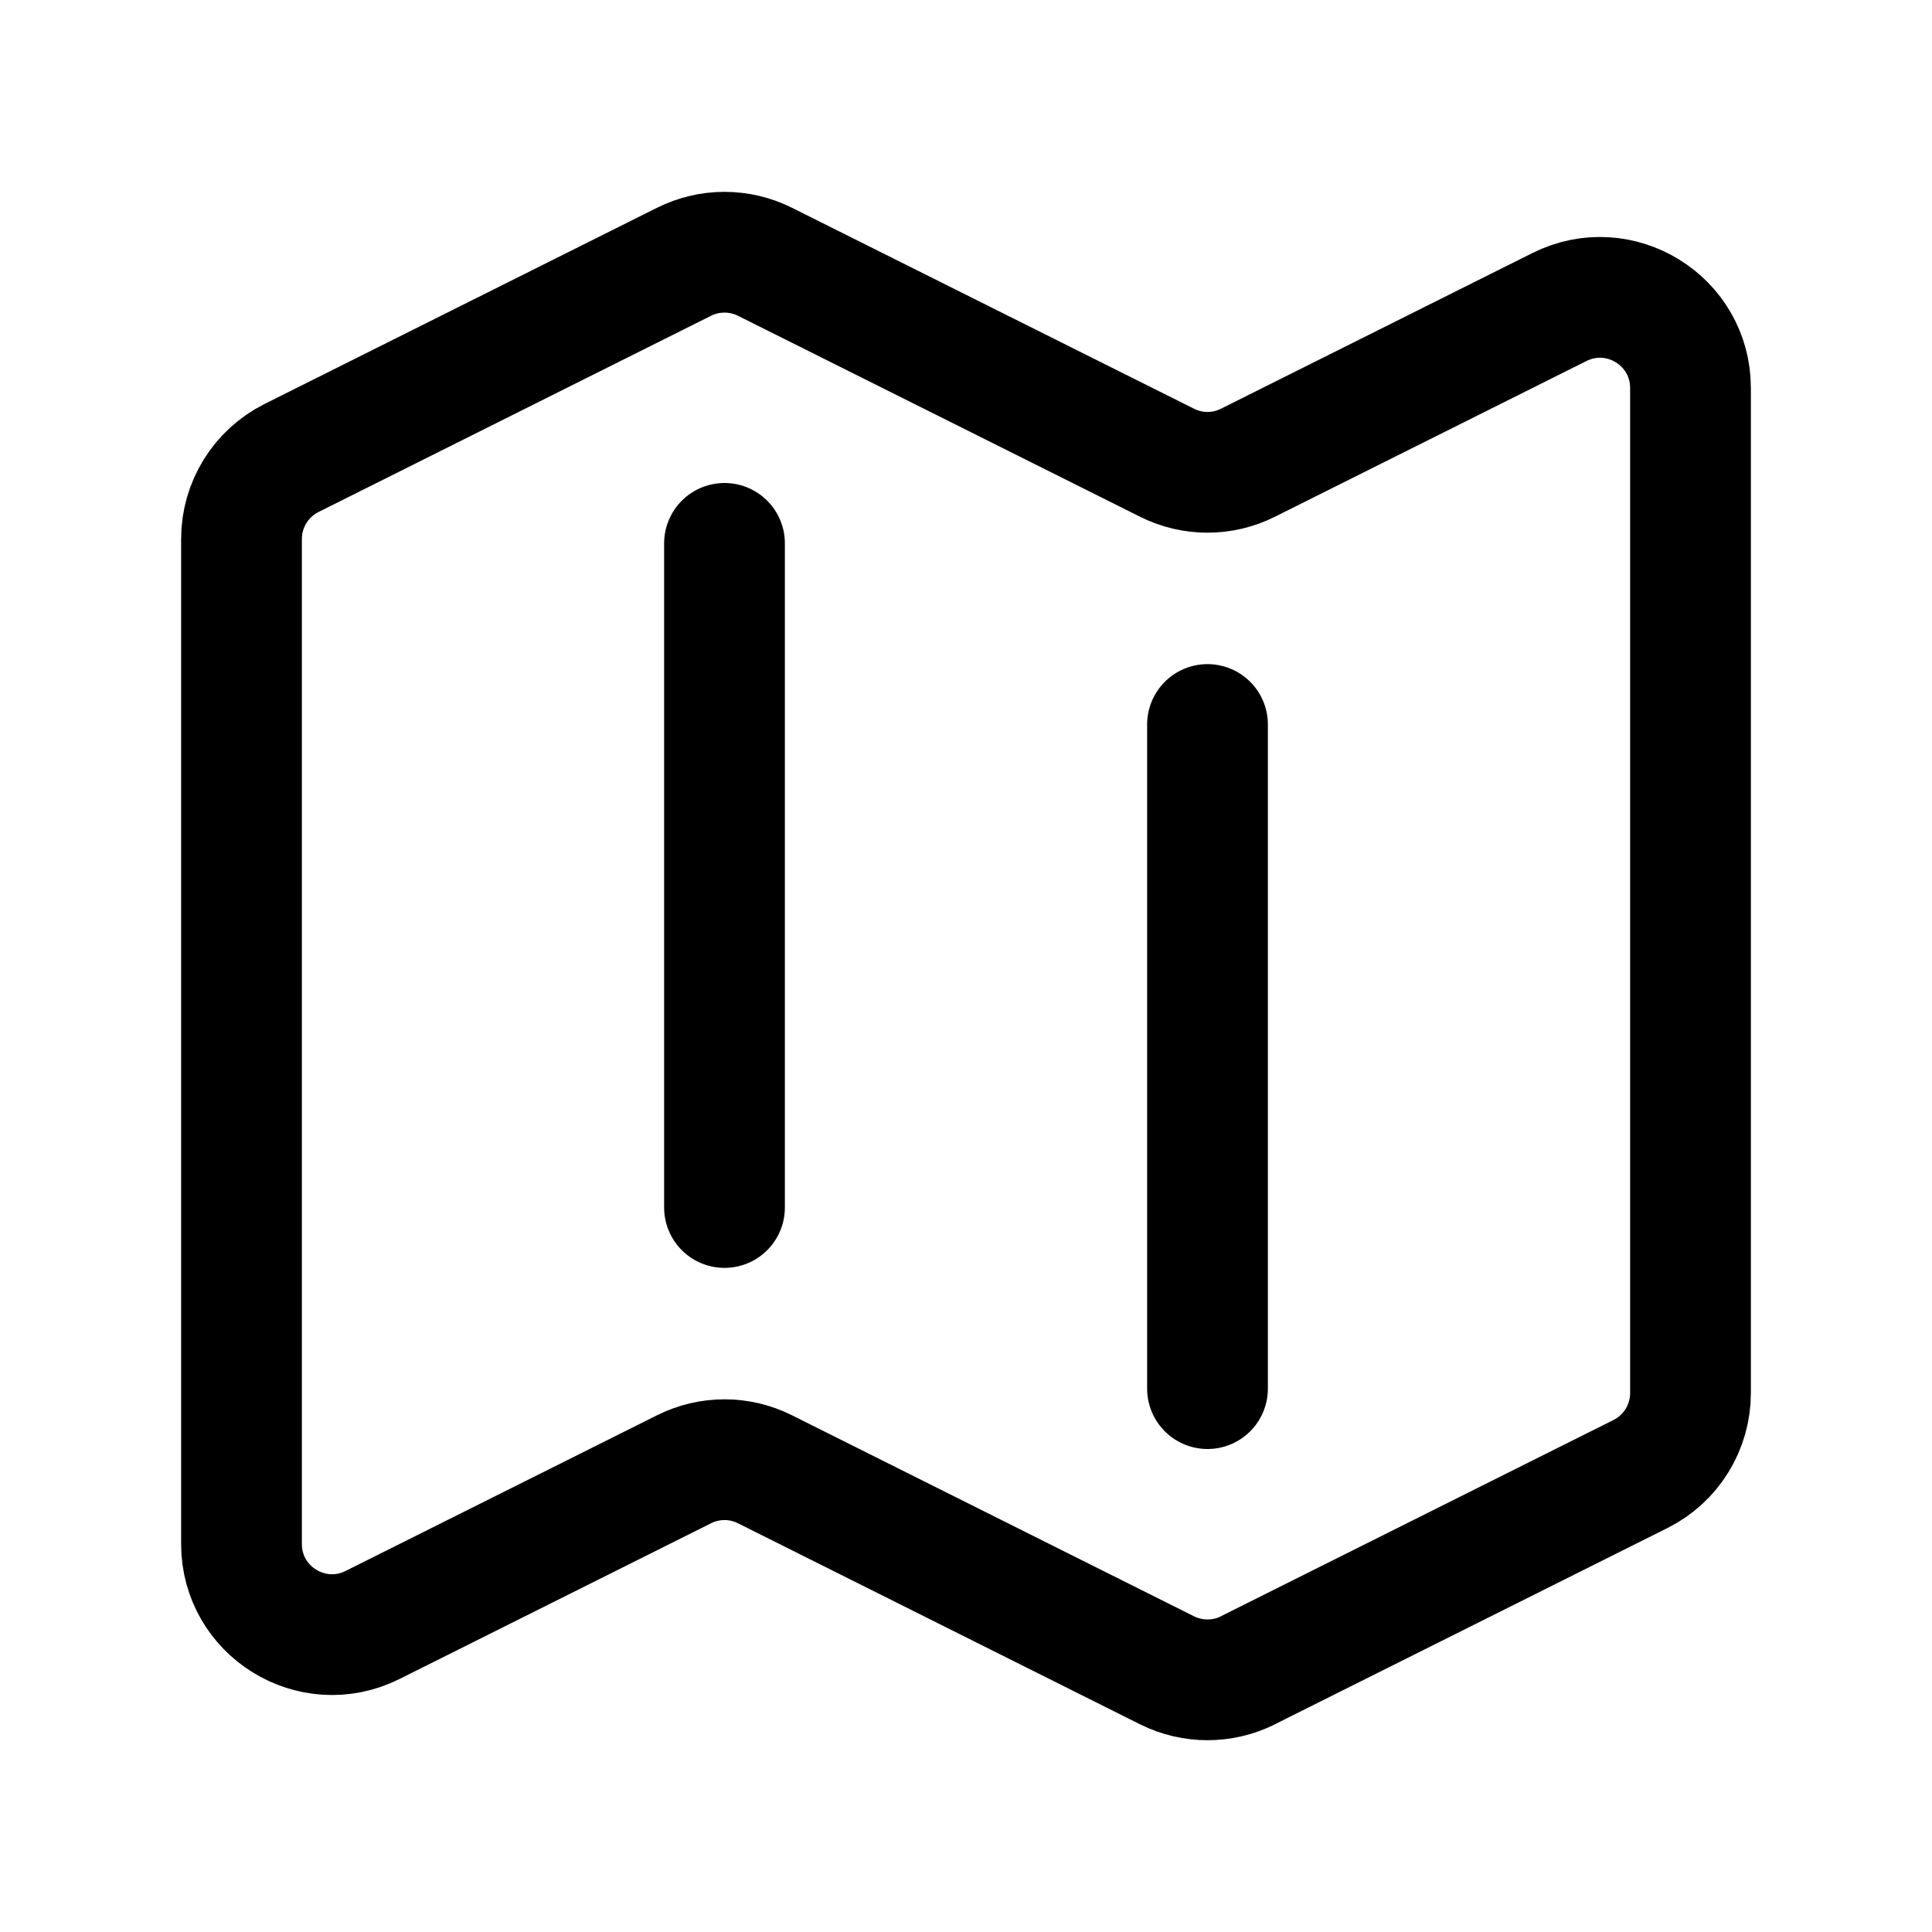
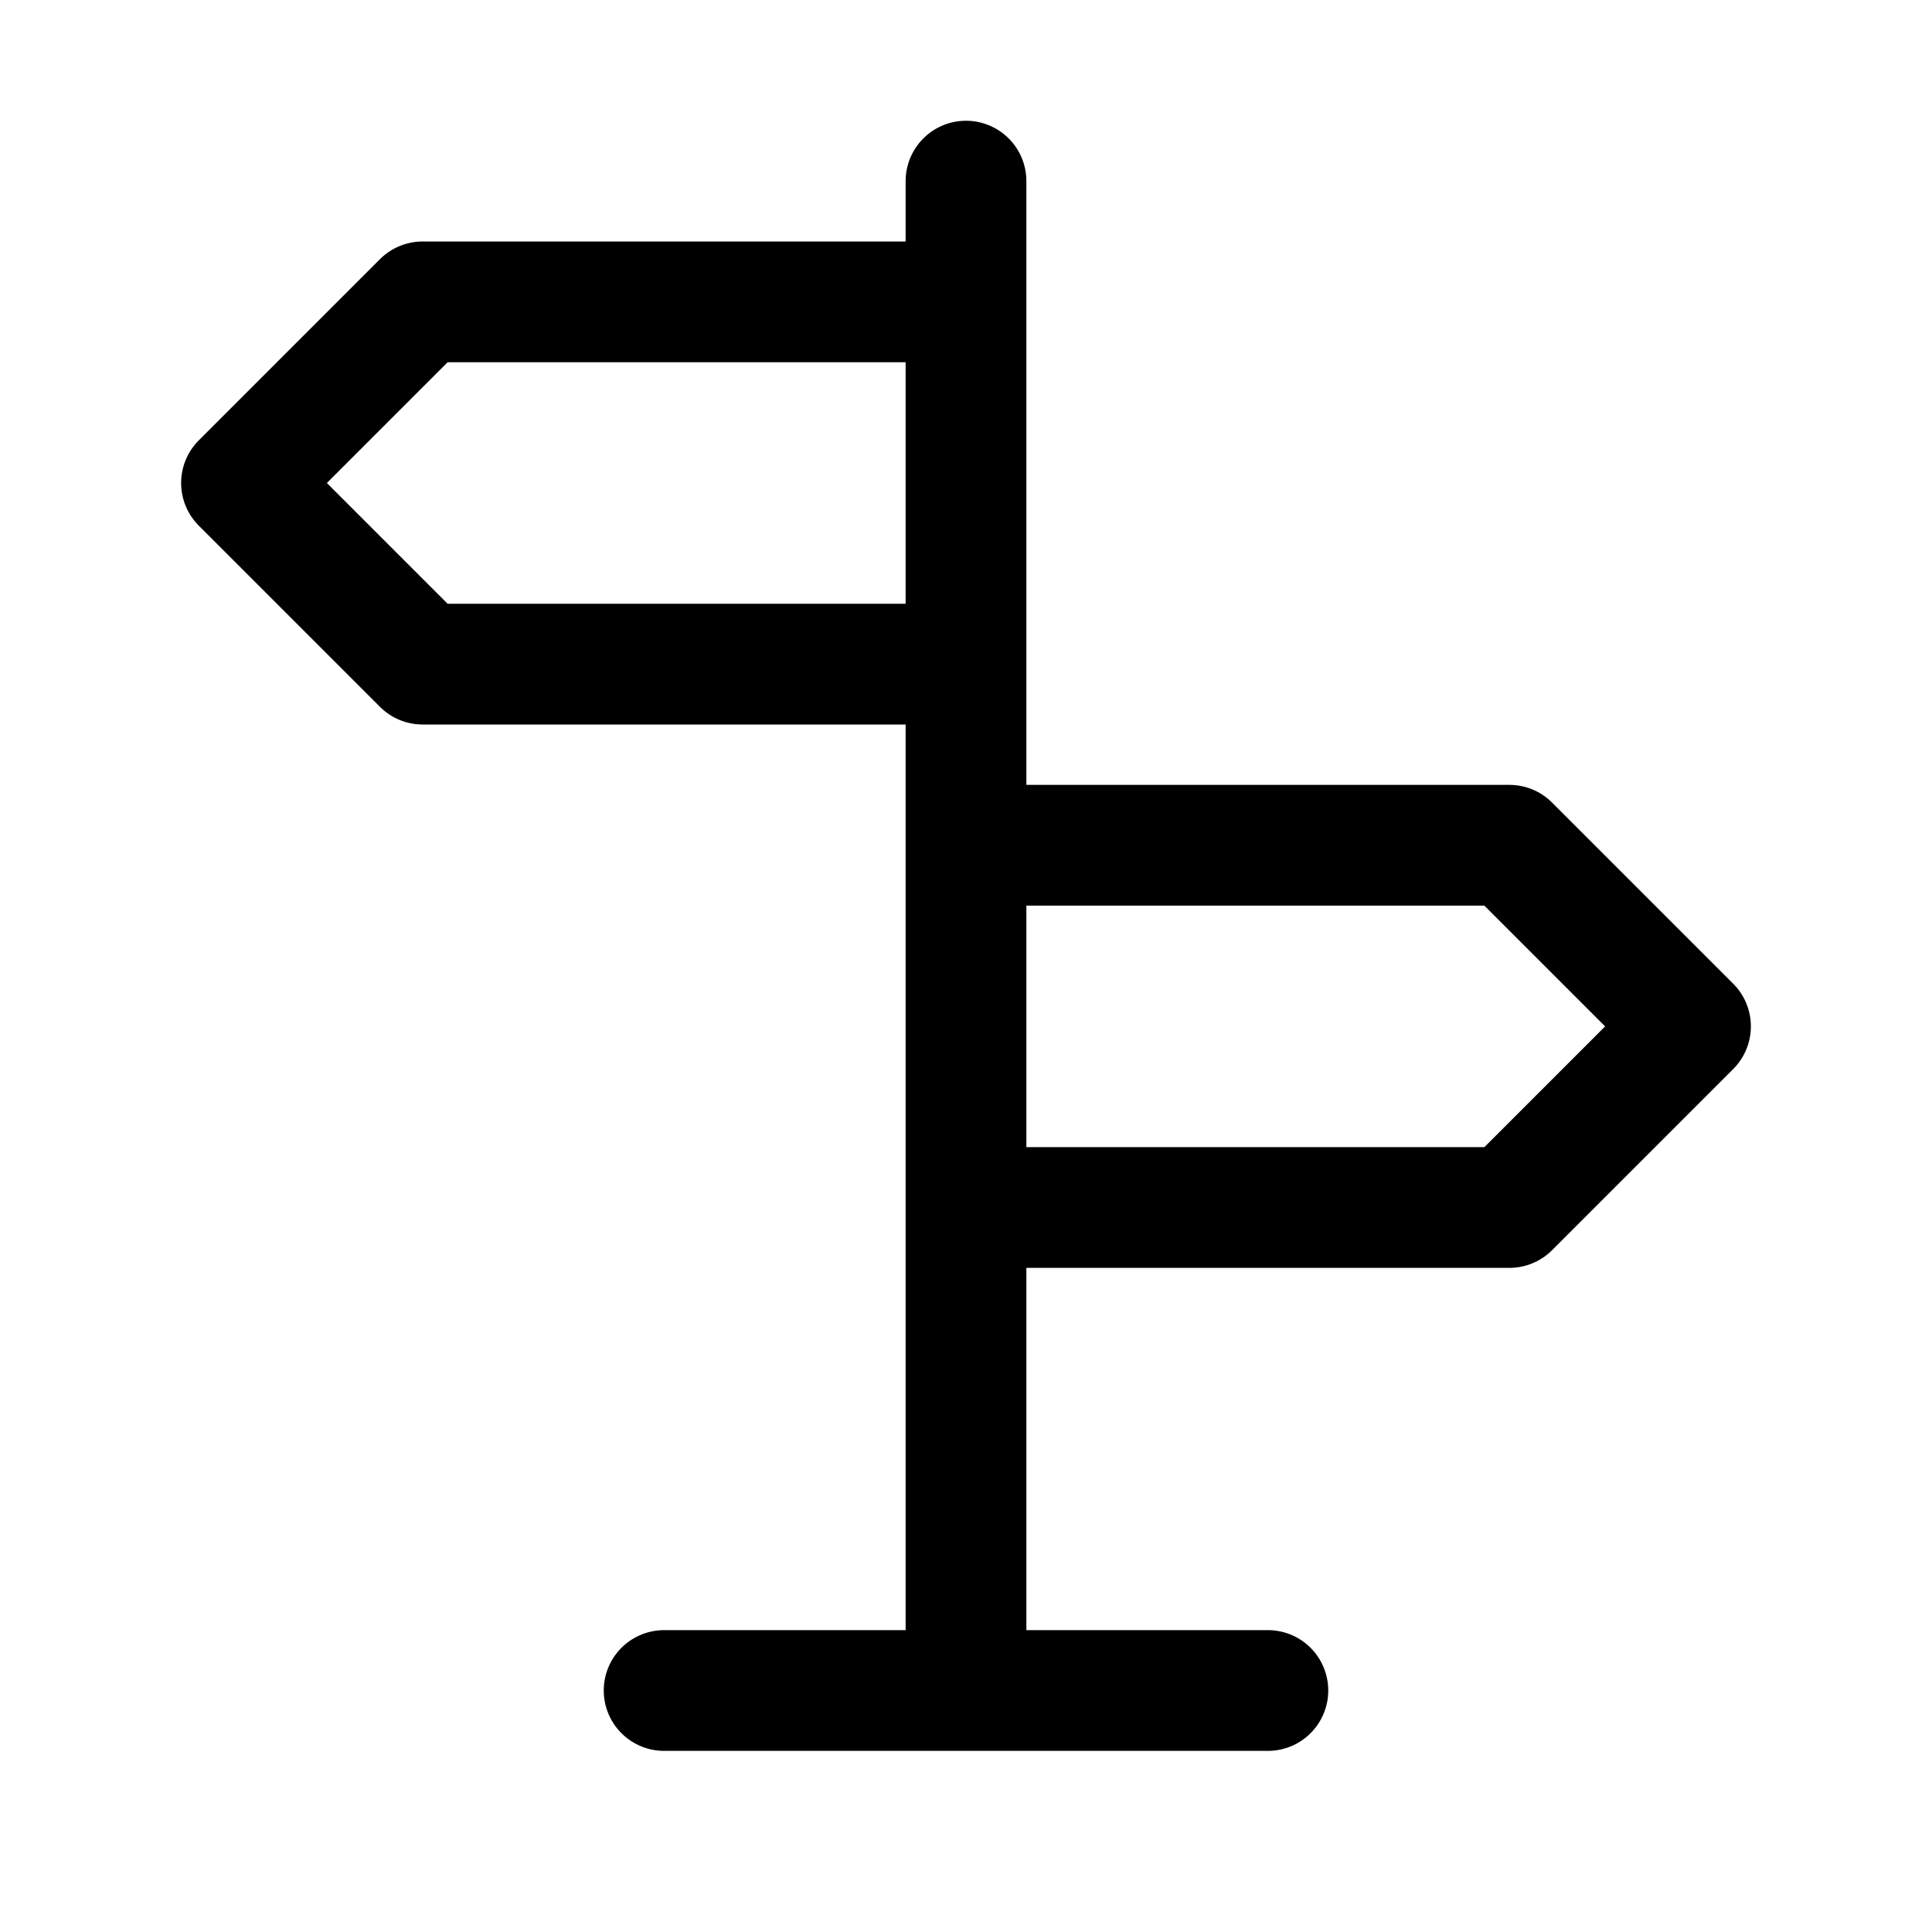
<svg xmlns="http://www.w3.org/2000/svg" fill="none" viewBox="0 0 24 24" stroke-width="1.5" stroke="currentColor" aria-hidden="true" data-slot="icon">
-   <path stroke-linecap="round" stroke-linejoin="round" d="M9 6.75V15m6-6v8.25m.503 3.498 4.875-2.437c.381-.19.622-.58.622-1.006V4.82c0-.836-.88-1.38-1.628-1.006l-3.869 1.934c-.317.159-.69.159-1.006 0L9.503 3.252a1.125 1.125 0 0 0-1.006 0L3.622 5.689C3.24 5.88 3 6.27 3 6.695V19.18c0 .836.88 1.38 1.628 1.006l3.869-1.934c.317-.159.69-.159 1.006 0l4.994 2.497c.317.158.69.158 1.006 0Z" />
+   <path stroke-linecap="round" stroke-linejoin="round" d="M12 2.25V21M8.25 21h7.5M12 3.75H5.25L3 6l2.25 2.25H12M12 10.5h6.75L21 12.75 18.75 15H12" />
</svg>
